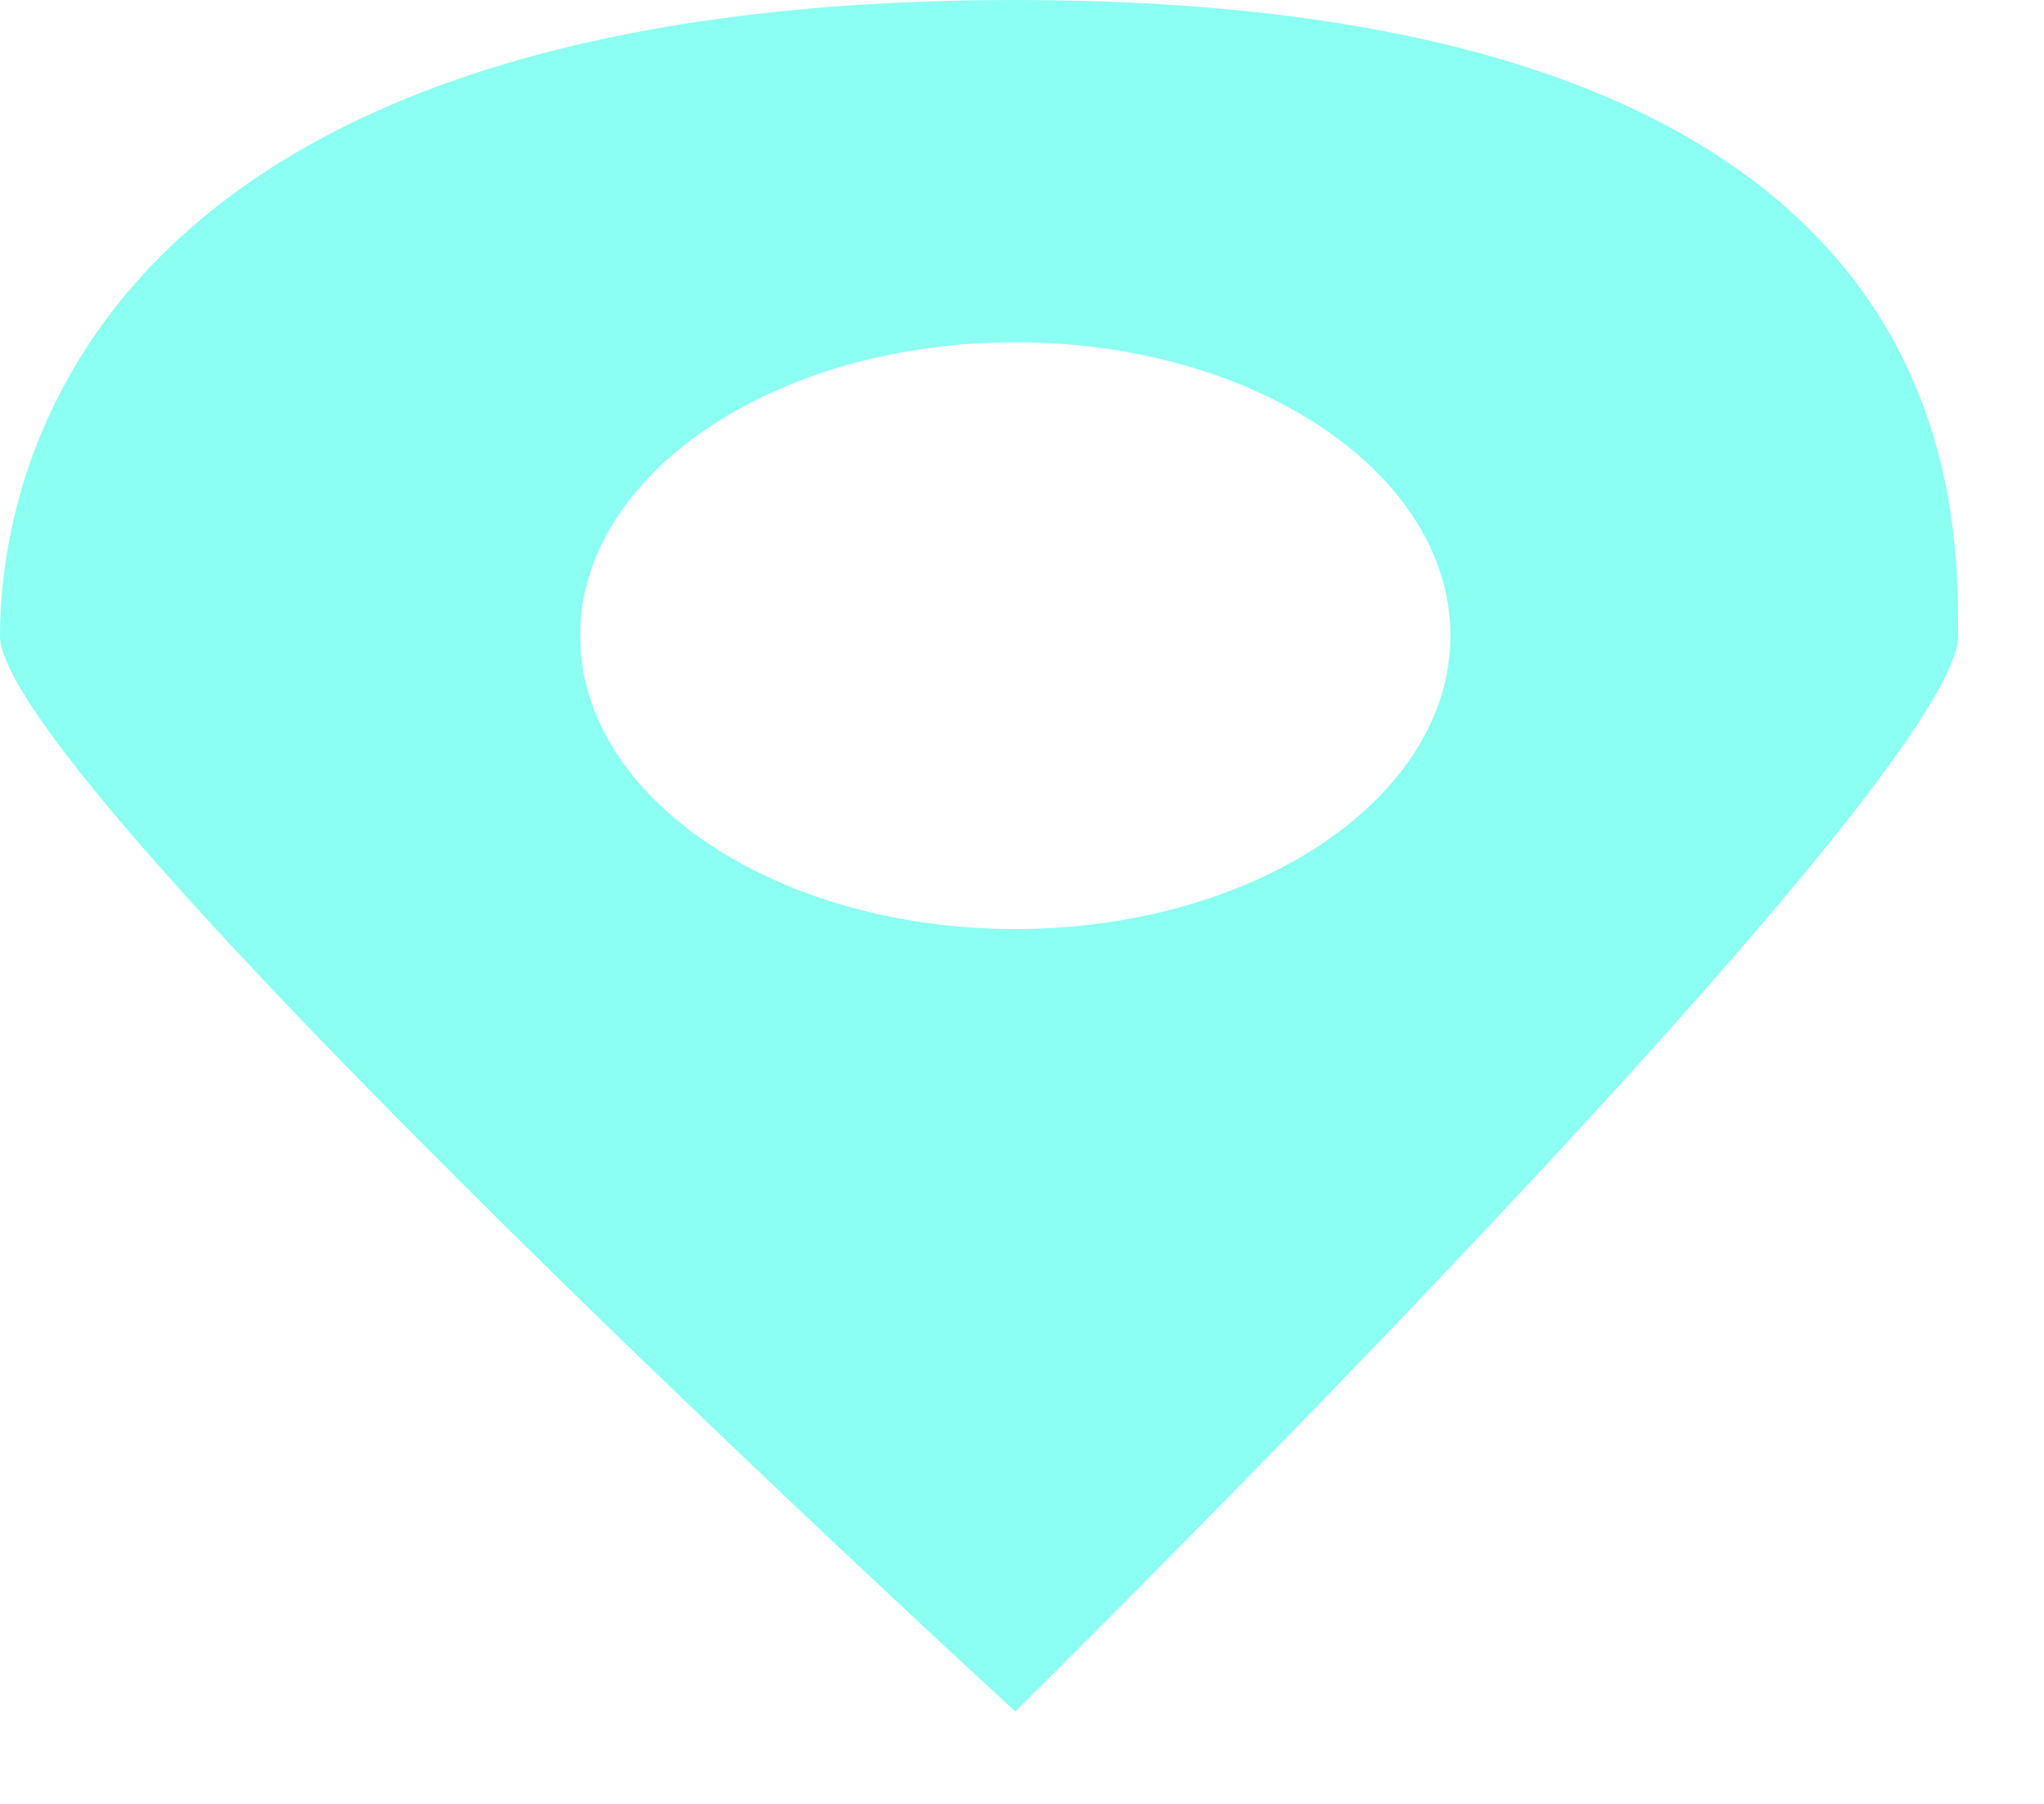
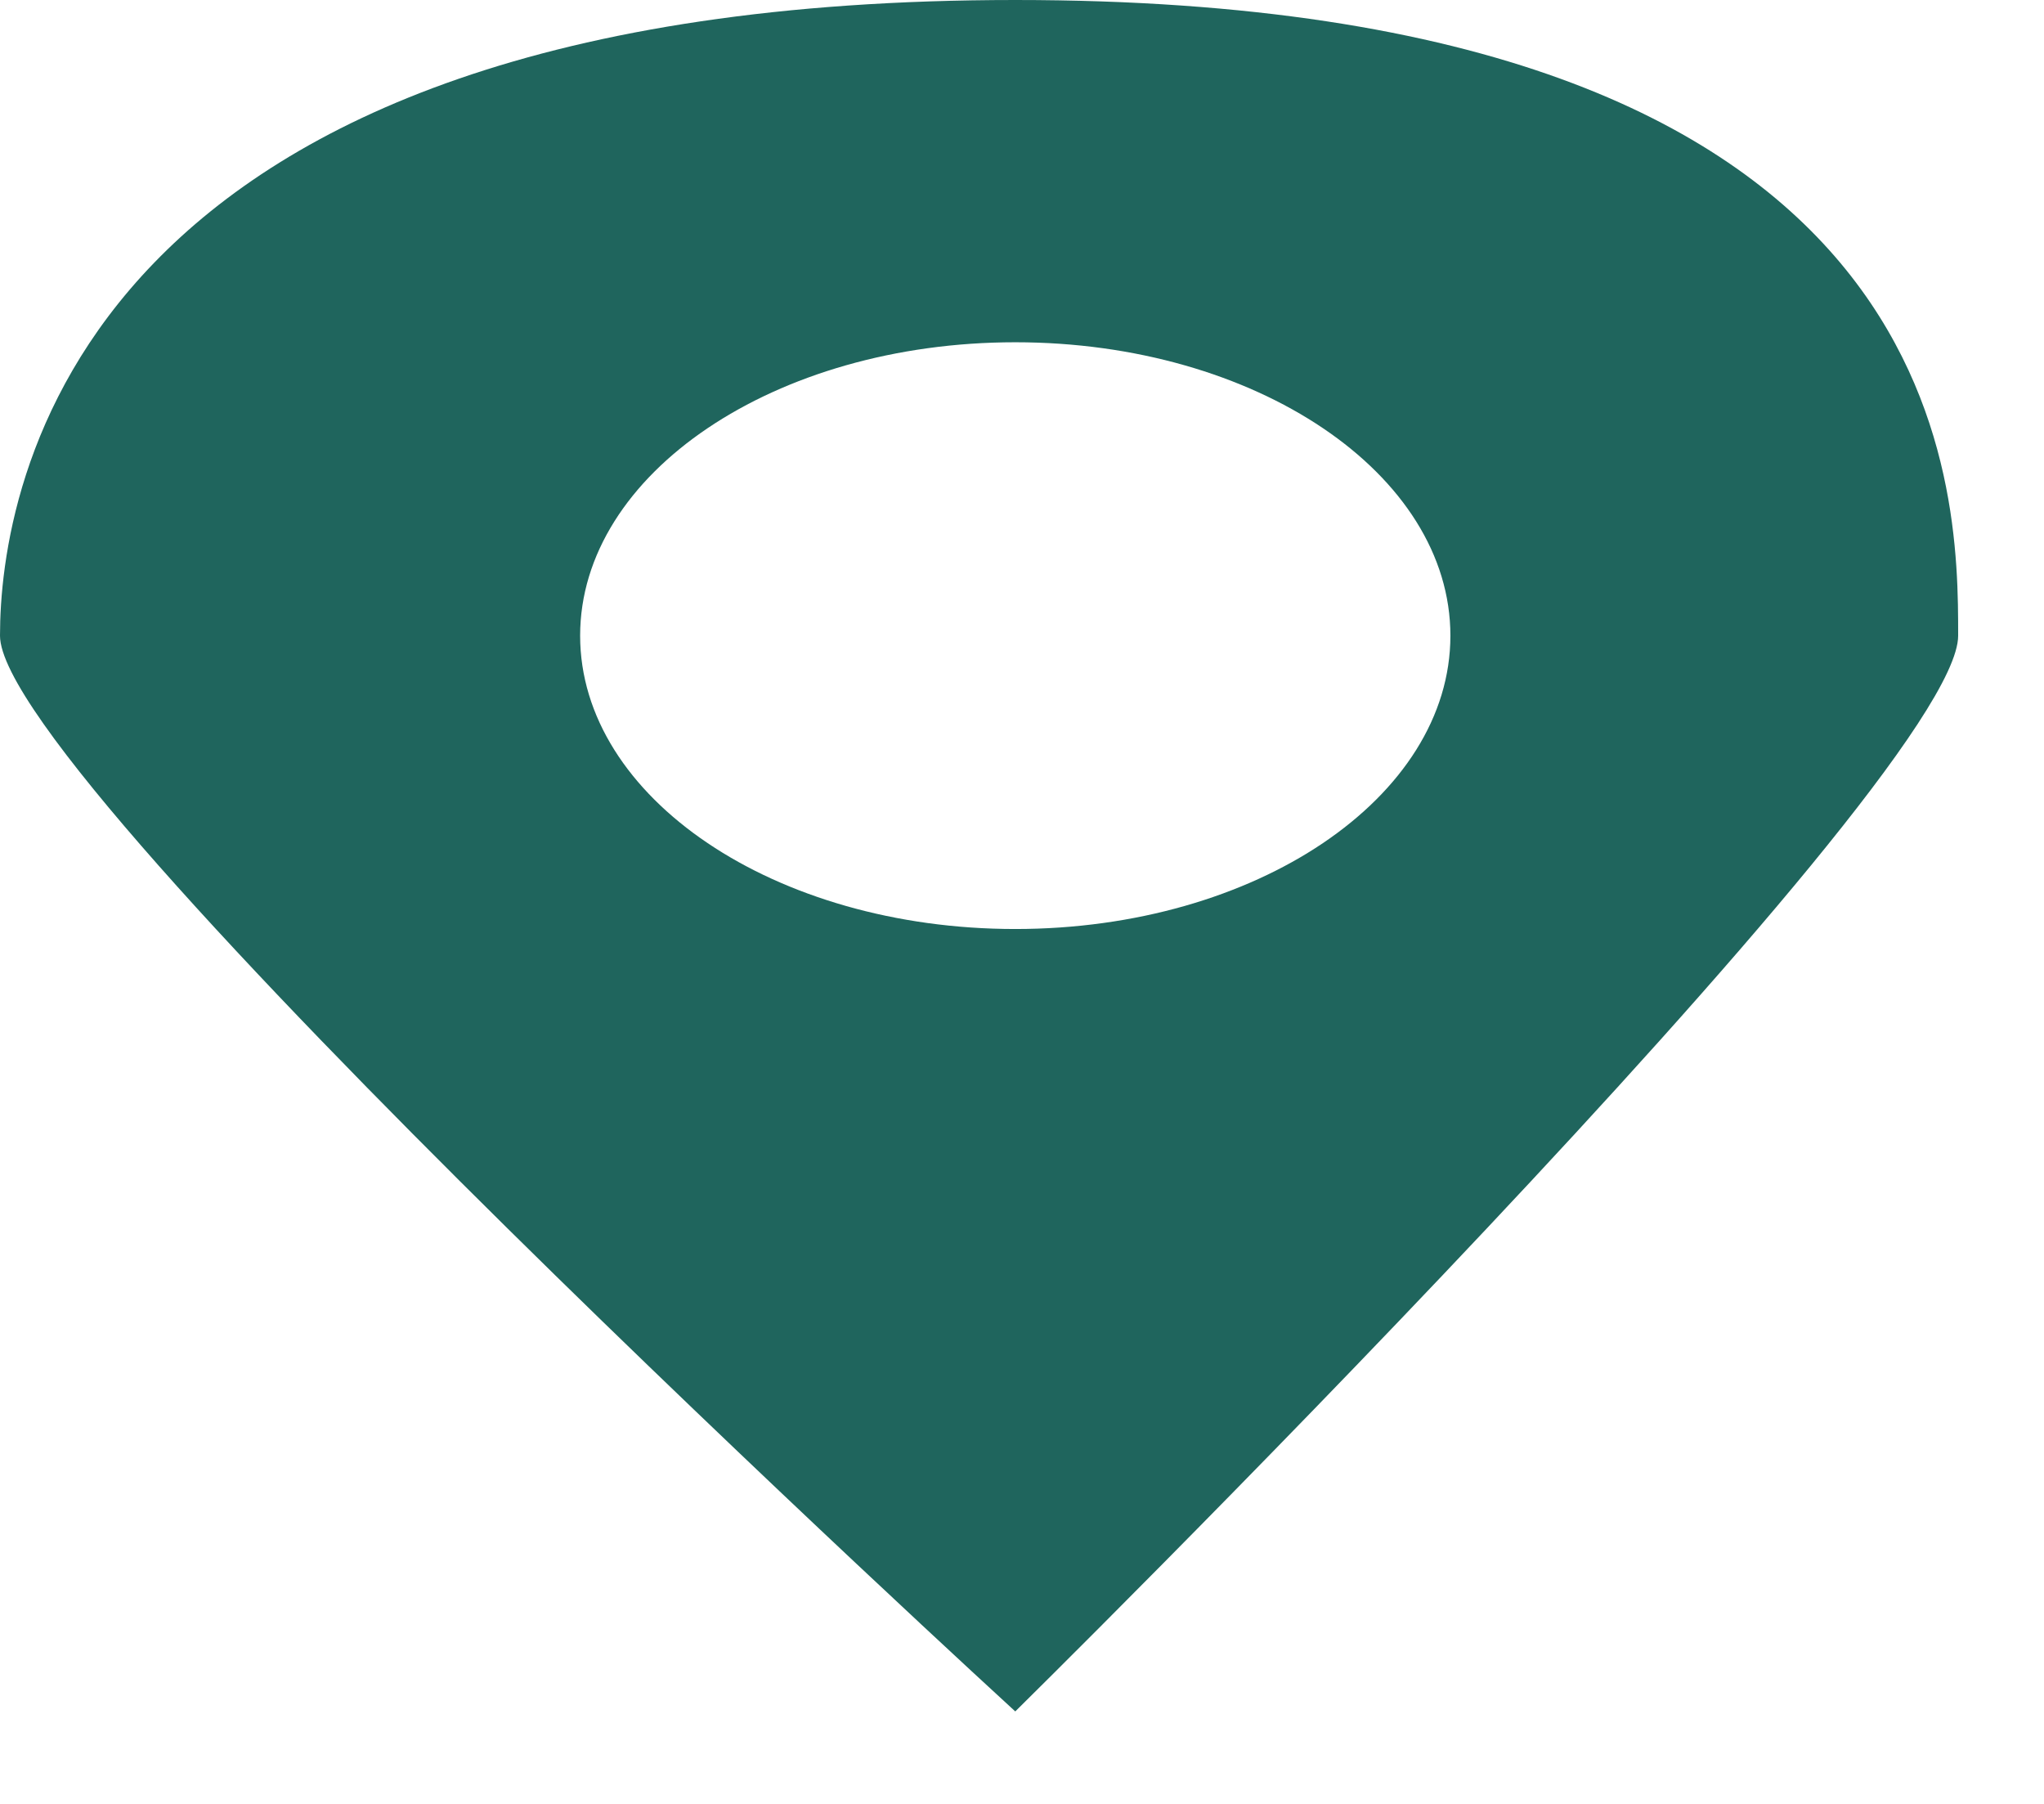
<svg xmlns="http://www.w3.org/2000/svg" width="17" height="15" viewBox="0 0 17 15" fill="none">
-   <path fill-rule="evenodd" clip-rule="evenodd" d="M8.444 14.231C8.444 14.231 0 6.505 0 5.286C0 4.066 0.603 0 8.444 0C16.286 0 16.286 4.066 16.286 5.286C16.286 6.505 8.444 14.231 8.444 14.231ZM12.063 5.286C12.063 3.938 10.443 2.846 8.444 2.846C6.446 2.846 4.825 3.938 4.825 5.286C4.825 6.633 6.446 7.725 8.444 7.725C10.443 7.725 12.063 6.633 12.063 5.286Z" fill="#8BFFF1" />
+   <path fill-rule="evenodd" clip-rule="evenodd" d="M8.444 14.231C8.444 14.231 0 6.505 0 5.286C0 4.066 0.603 0 8.444 0C16.286 0 16.286 4.066 16.286 5.286C16.286 6.505 8.444 14.231 8.444 14.231ZM12.063 5.286C12.063 3.938 10.443 2.846 8.444 2.846C6.446 2.846 4.825 3.938 4.825 5.286C4.825 6.633 6.446 7.725 8.444 7.725C10.443 7.725 12.063 6.633 12.063 5.286Z" fill="#1F655D" />
</svg>
